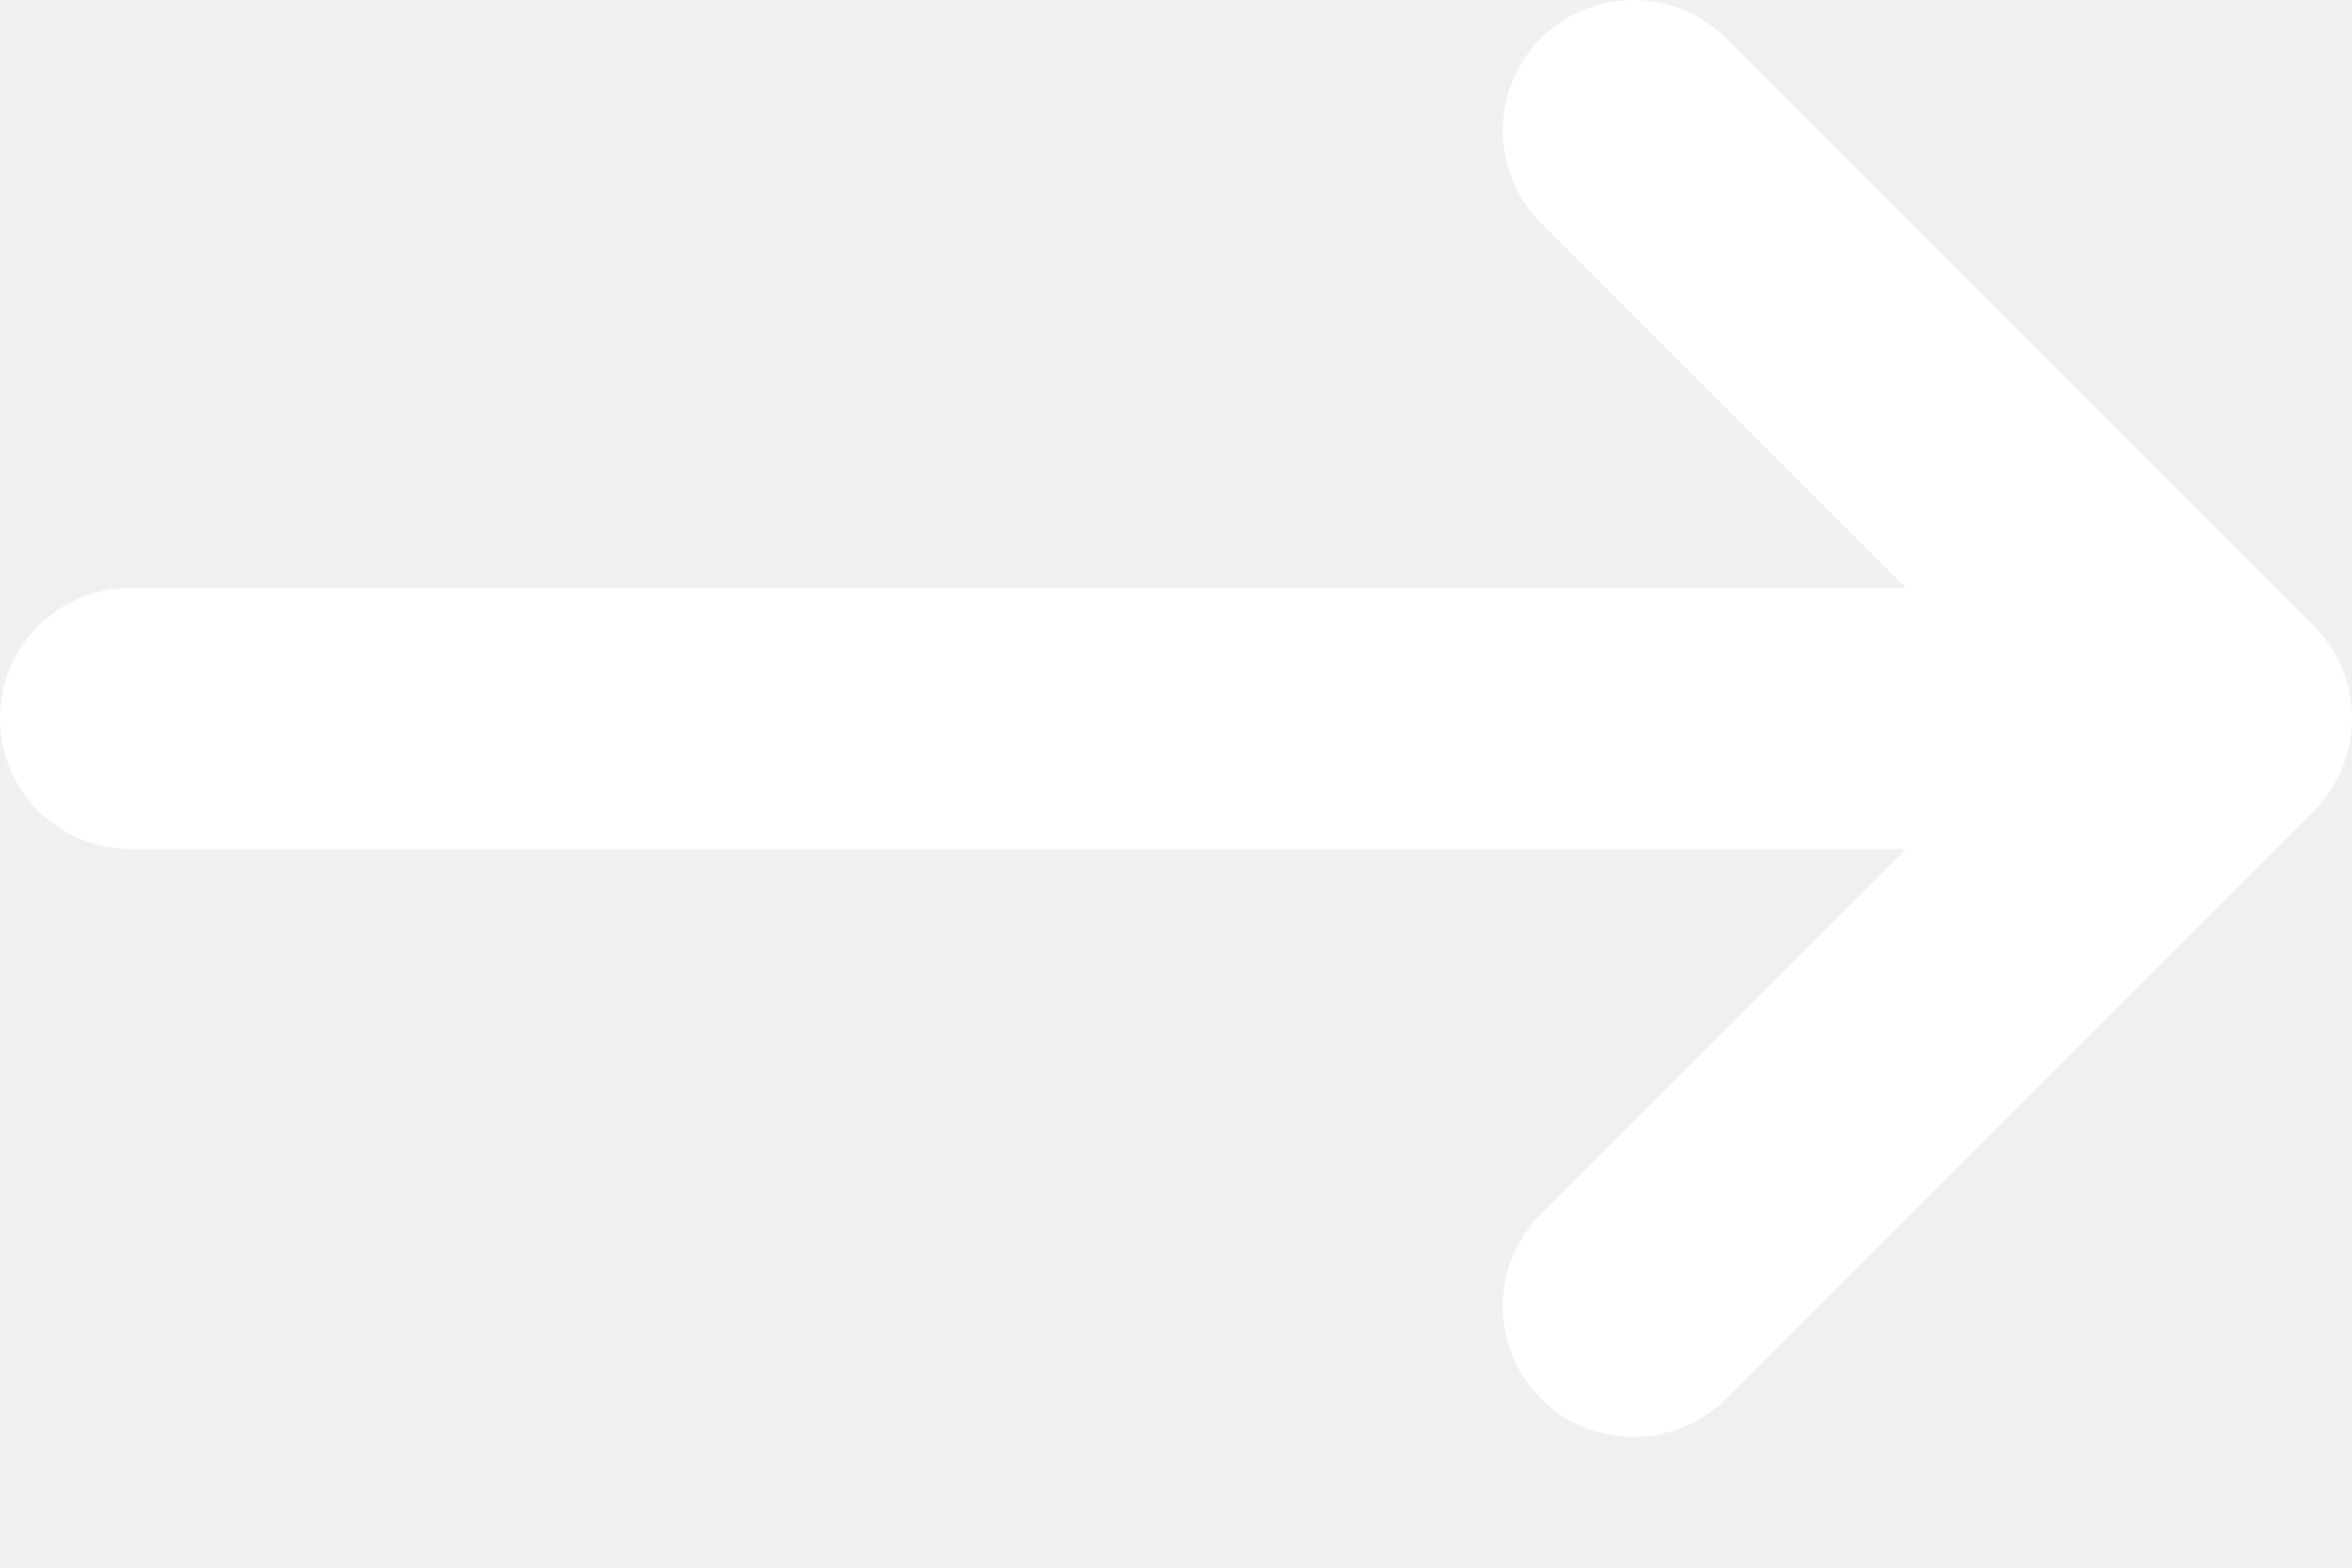
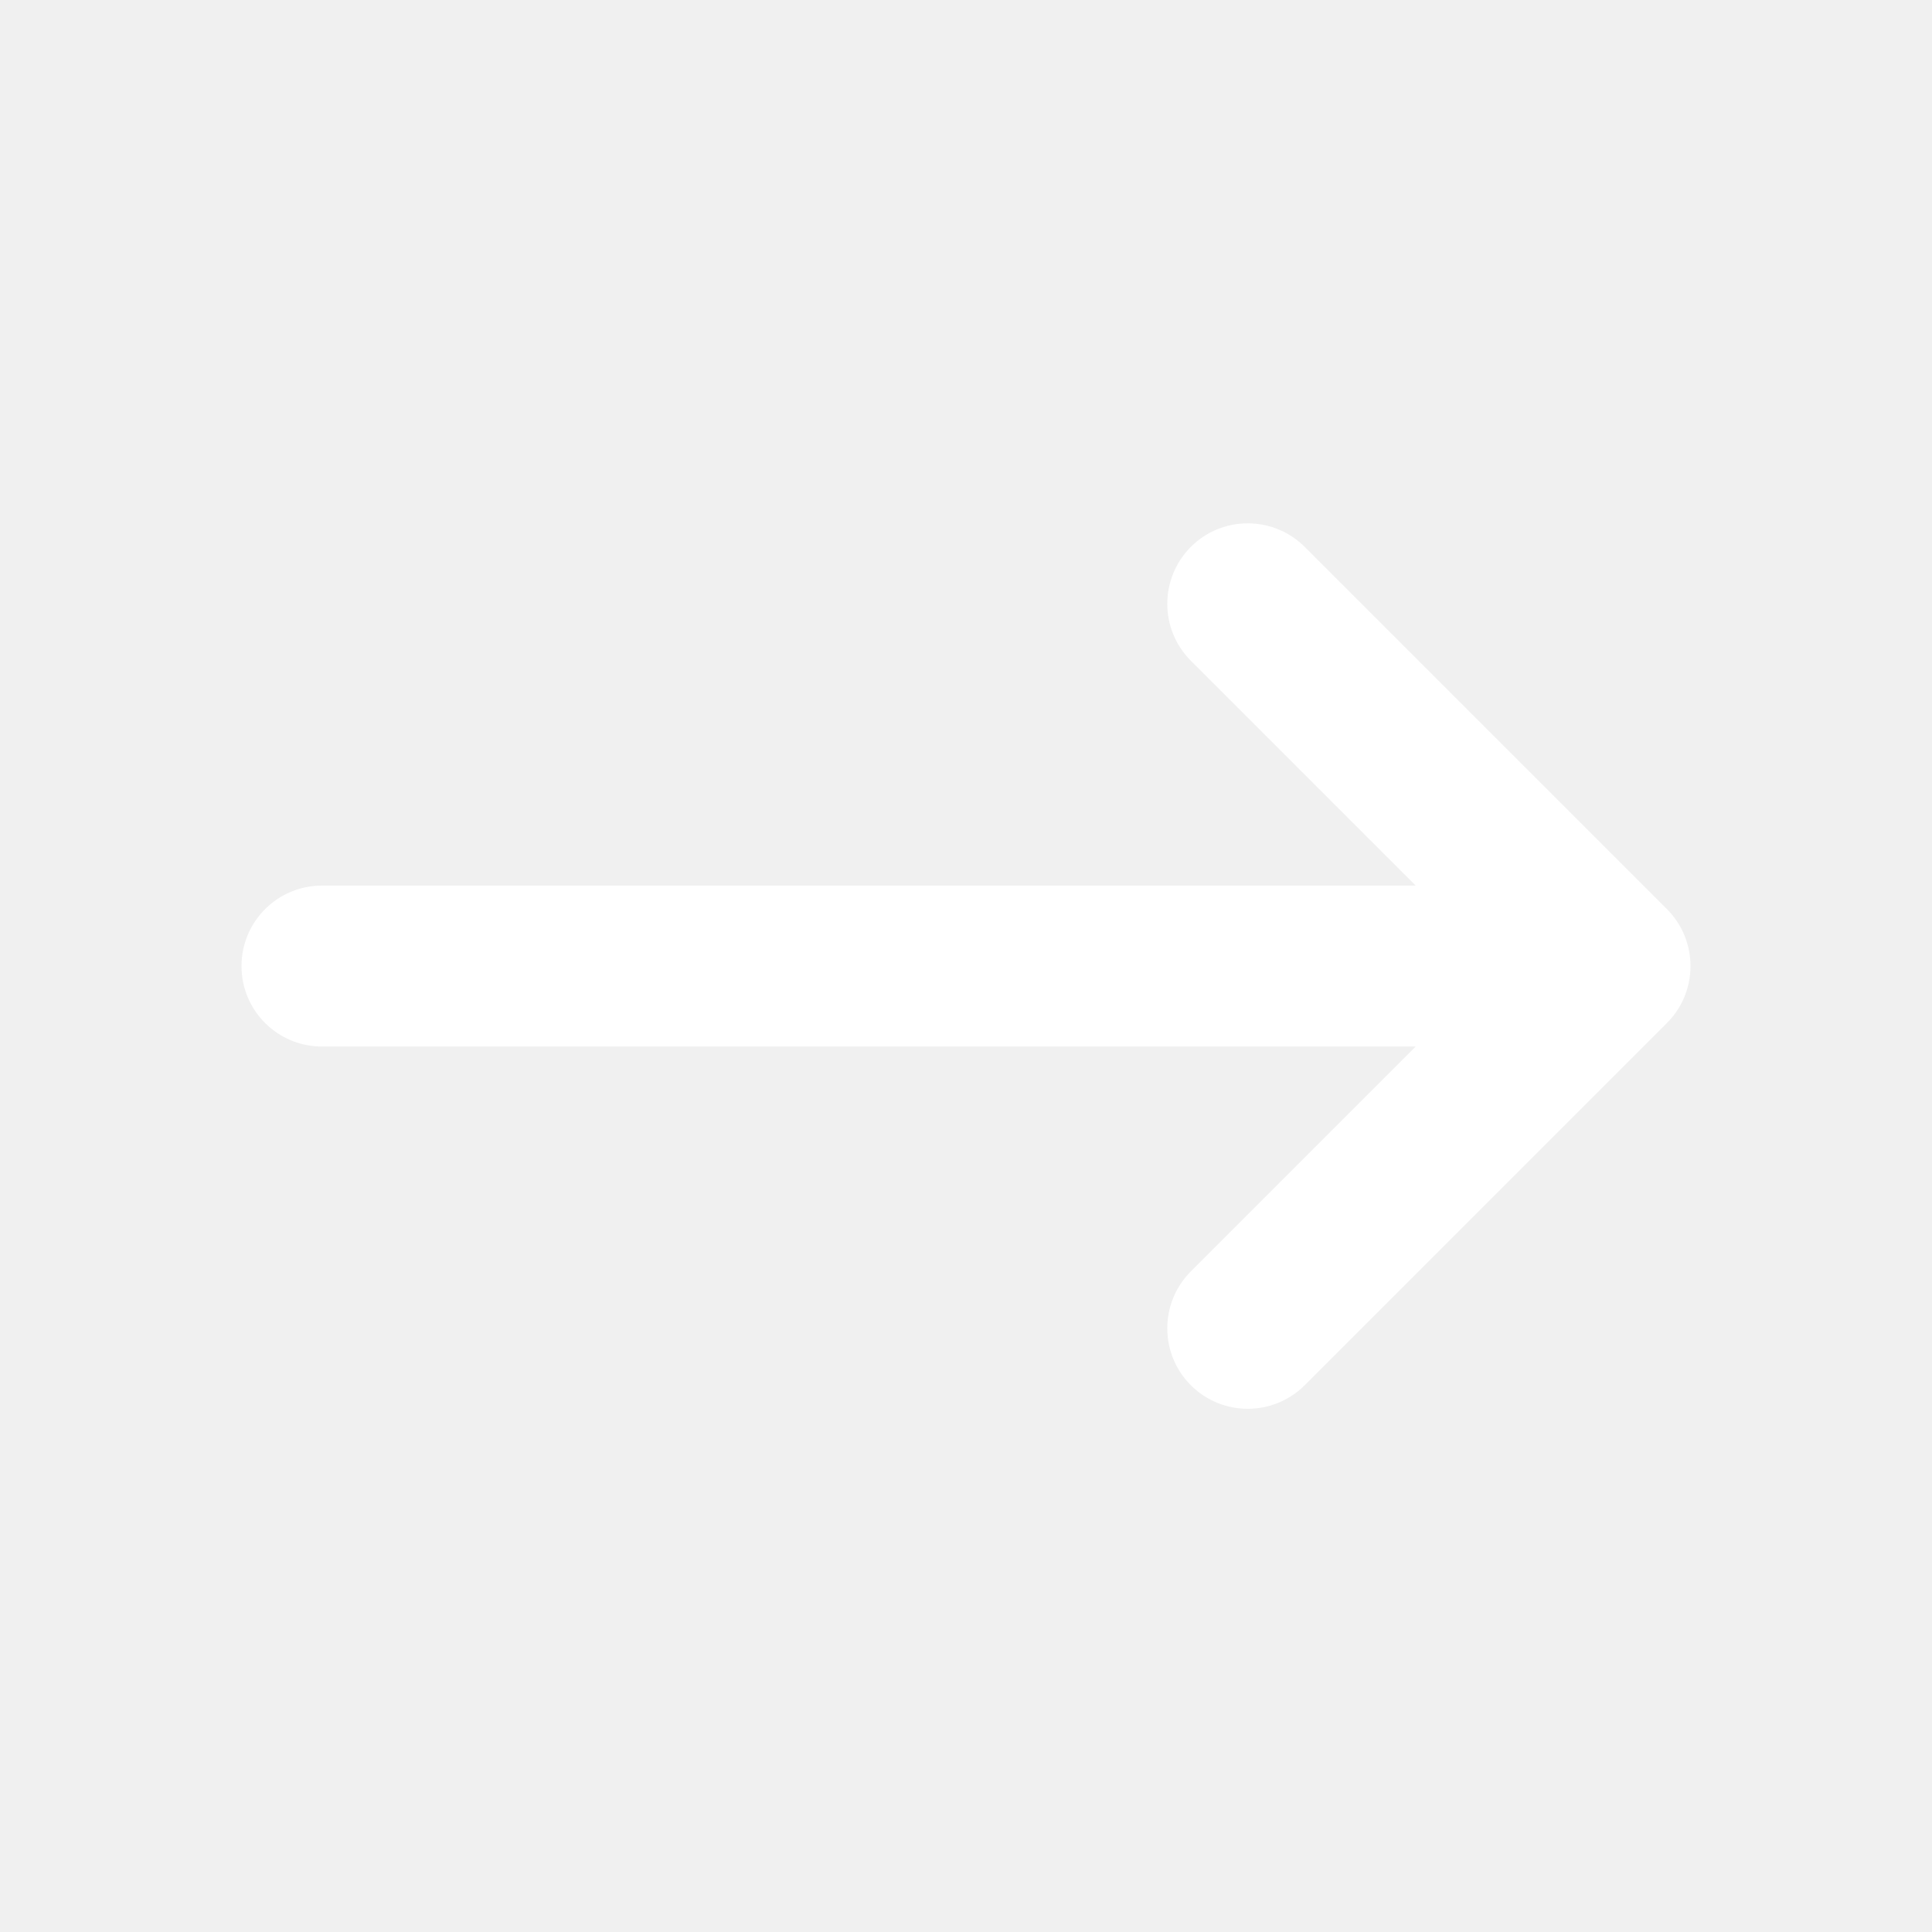
- <svg xmlns="http://www.w3.org/2000/svg" width="12" height="8" viewBox="0 0 12 8" fill="none">
-   <path fill-rule="evenodd" clip-rule="evenodd" d="M7.862 0.195C8.122 -0.065 8.544 -0.065 8.805 0.195L11.805 3.195C12.065 3.456 12.065 3.878 11.805 4.138L8.805 7.138C8.544 7.398 8.122 7.398 7.862 7.138C7.602 6.878 7.602 6.456 7.862 6.195L9.724 4.333H0.667C0.298 4.333 0 4.035 0 3.667C0 3.298 0.298 3 0.667 3H9.724L7.862 1.138C7.602 0.878 7.602 0.456 7.862 0.195Z" fill="white" />
+ <svg xmlns="http://www.w3.org/2000/svg" width="16" height="16" viewBox="0 0 16 16" fill="none">
+   <path fill-rule="evenodd" clip-rule="evenodd" d="M9.862 4.529C10.122 4.269 10.544 4.269 10.805 4.529L13.805 7.529C14.065 7.79 14.065 8.212 13.805 8.472L10.805 11.472C10.544 11.732 10.122 11.732 9.862 11.472C9.602 11.212 9.602 10.79 9.862 10.529L11.724 8.667H2.667C2.298 8.667 2 8.369 2 8.001C2 7.632 2.298 7.334 2.667 7.334H11.724L9.862 5.472C9.602 5.212 9.602 4.79 9.862 4.529Z" fill="white" />
</svg>
